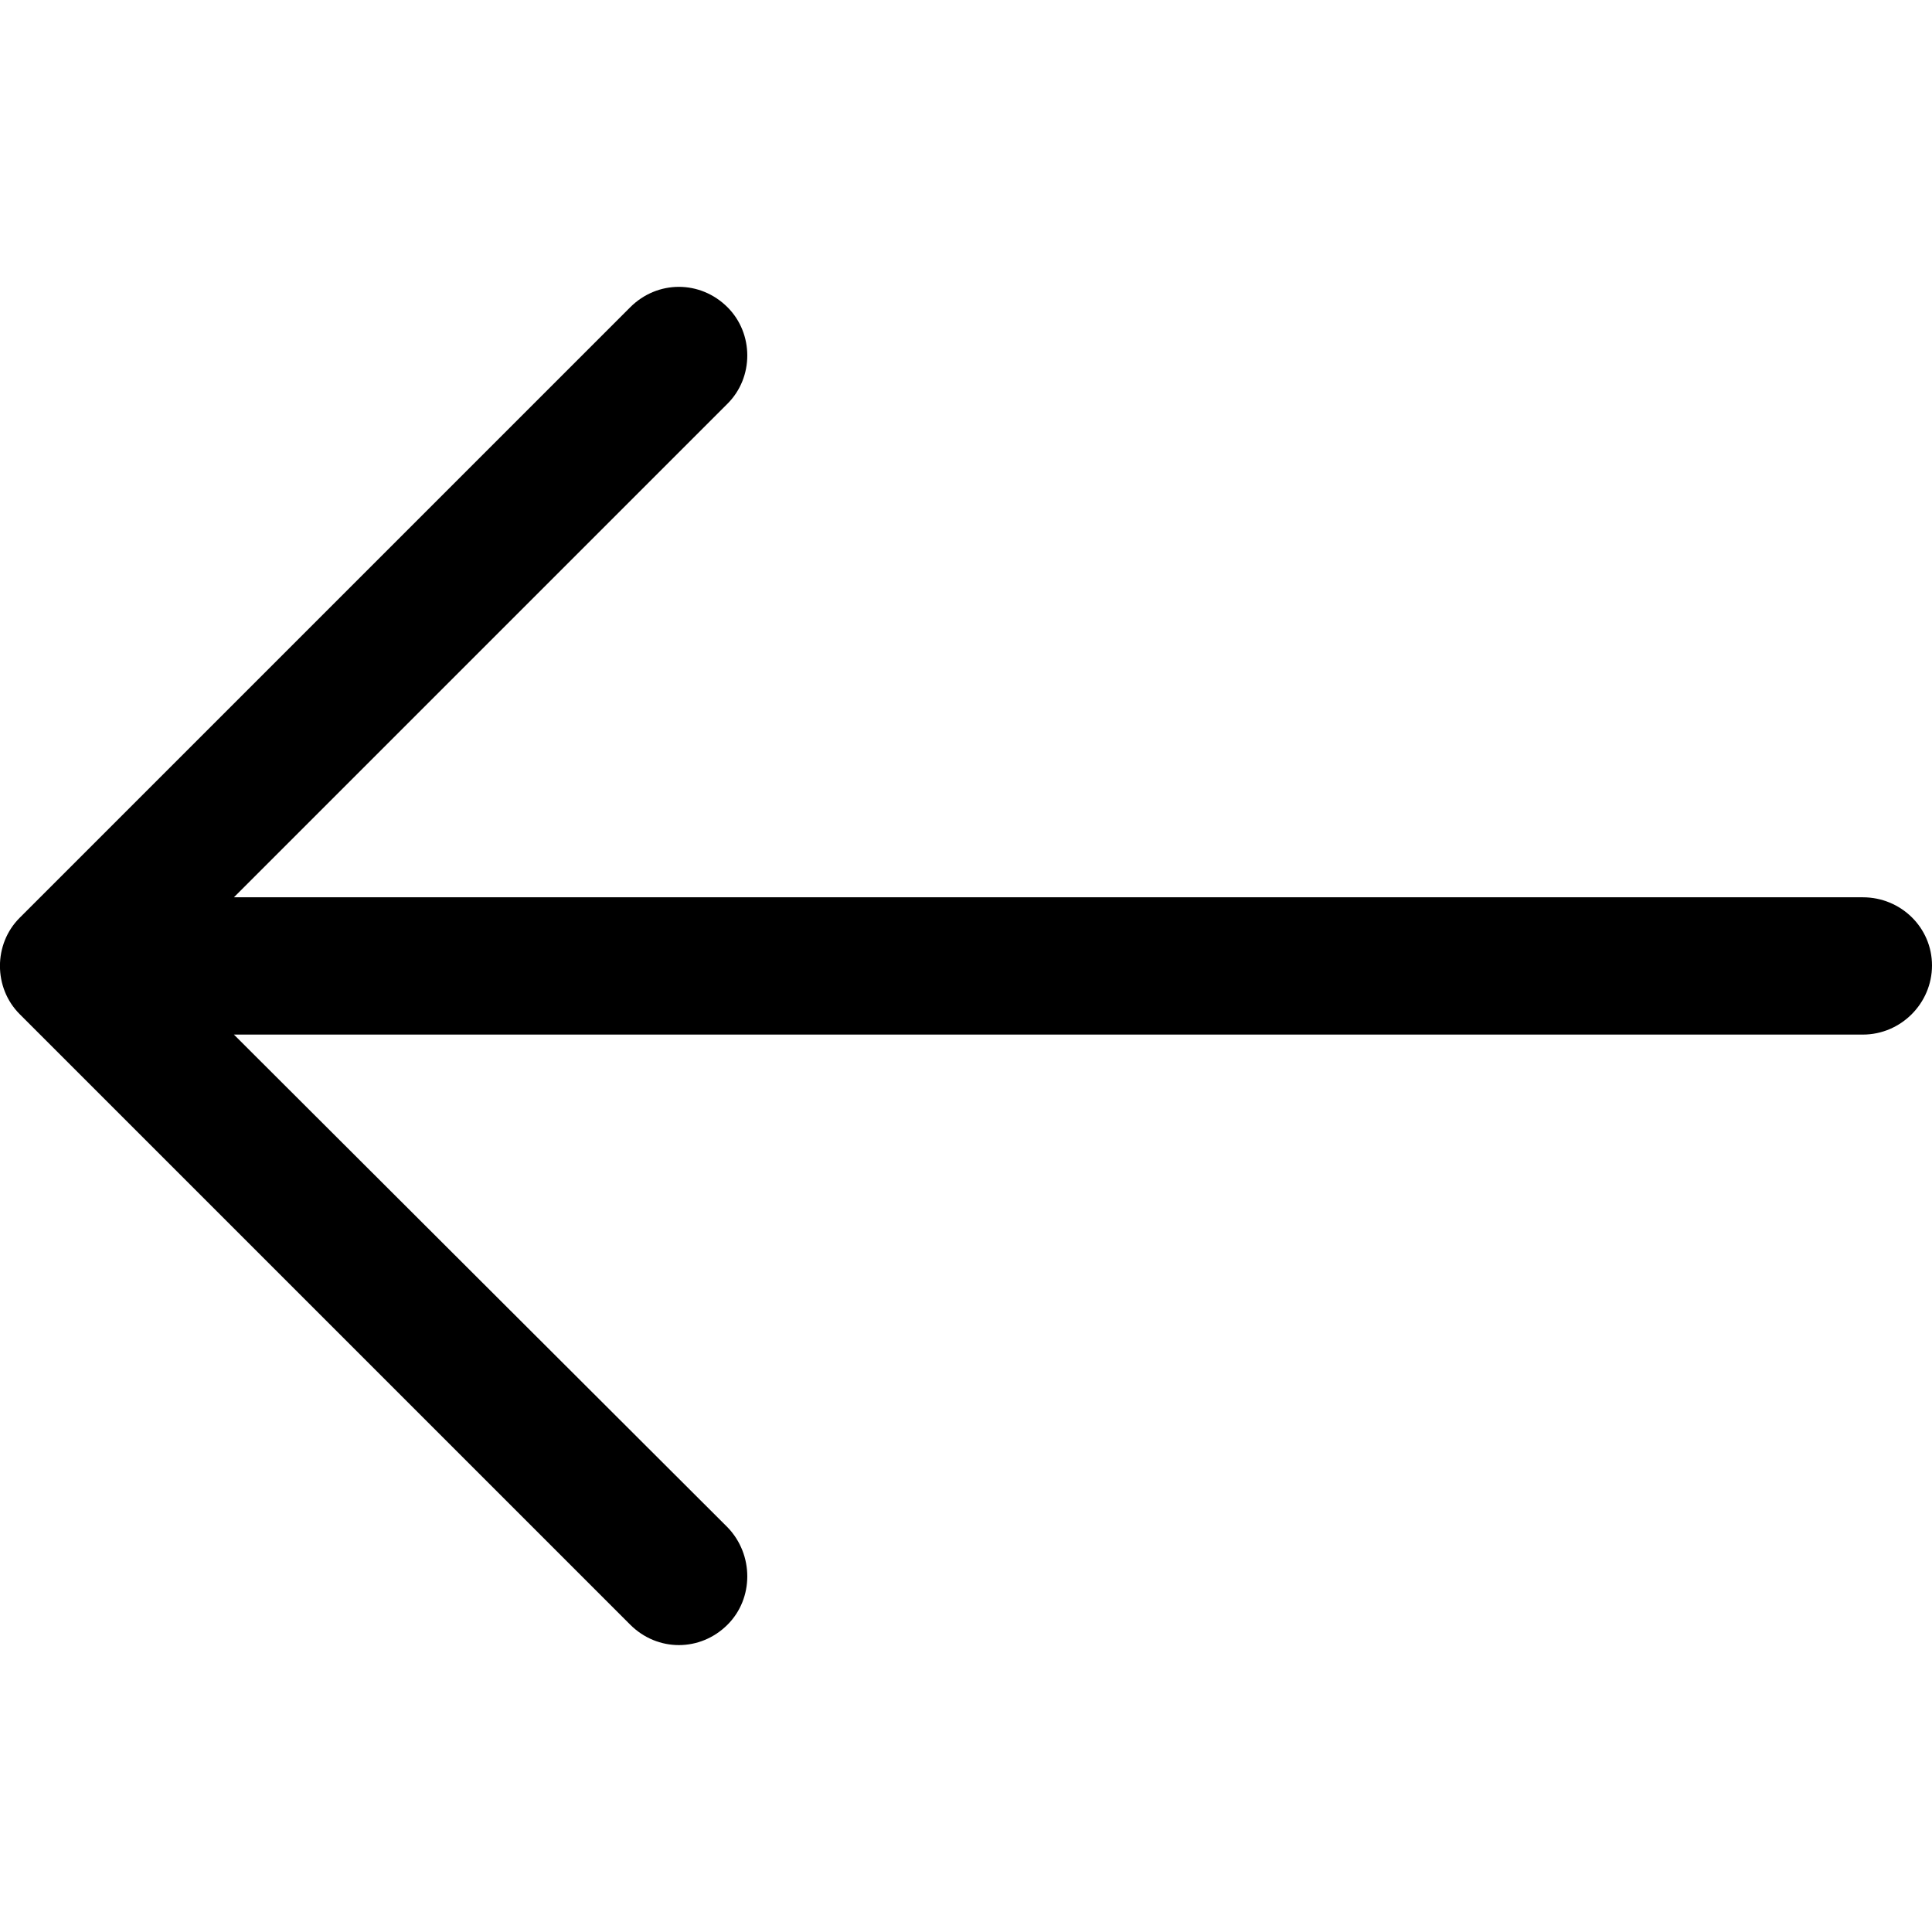
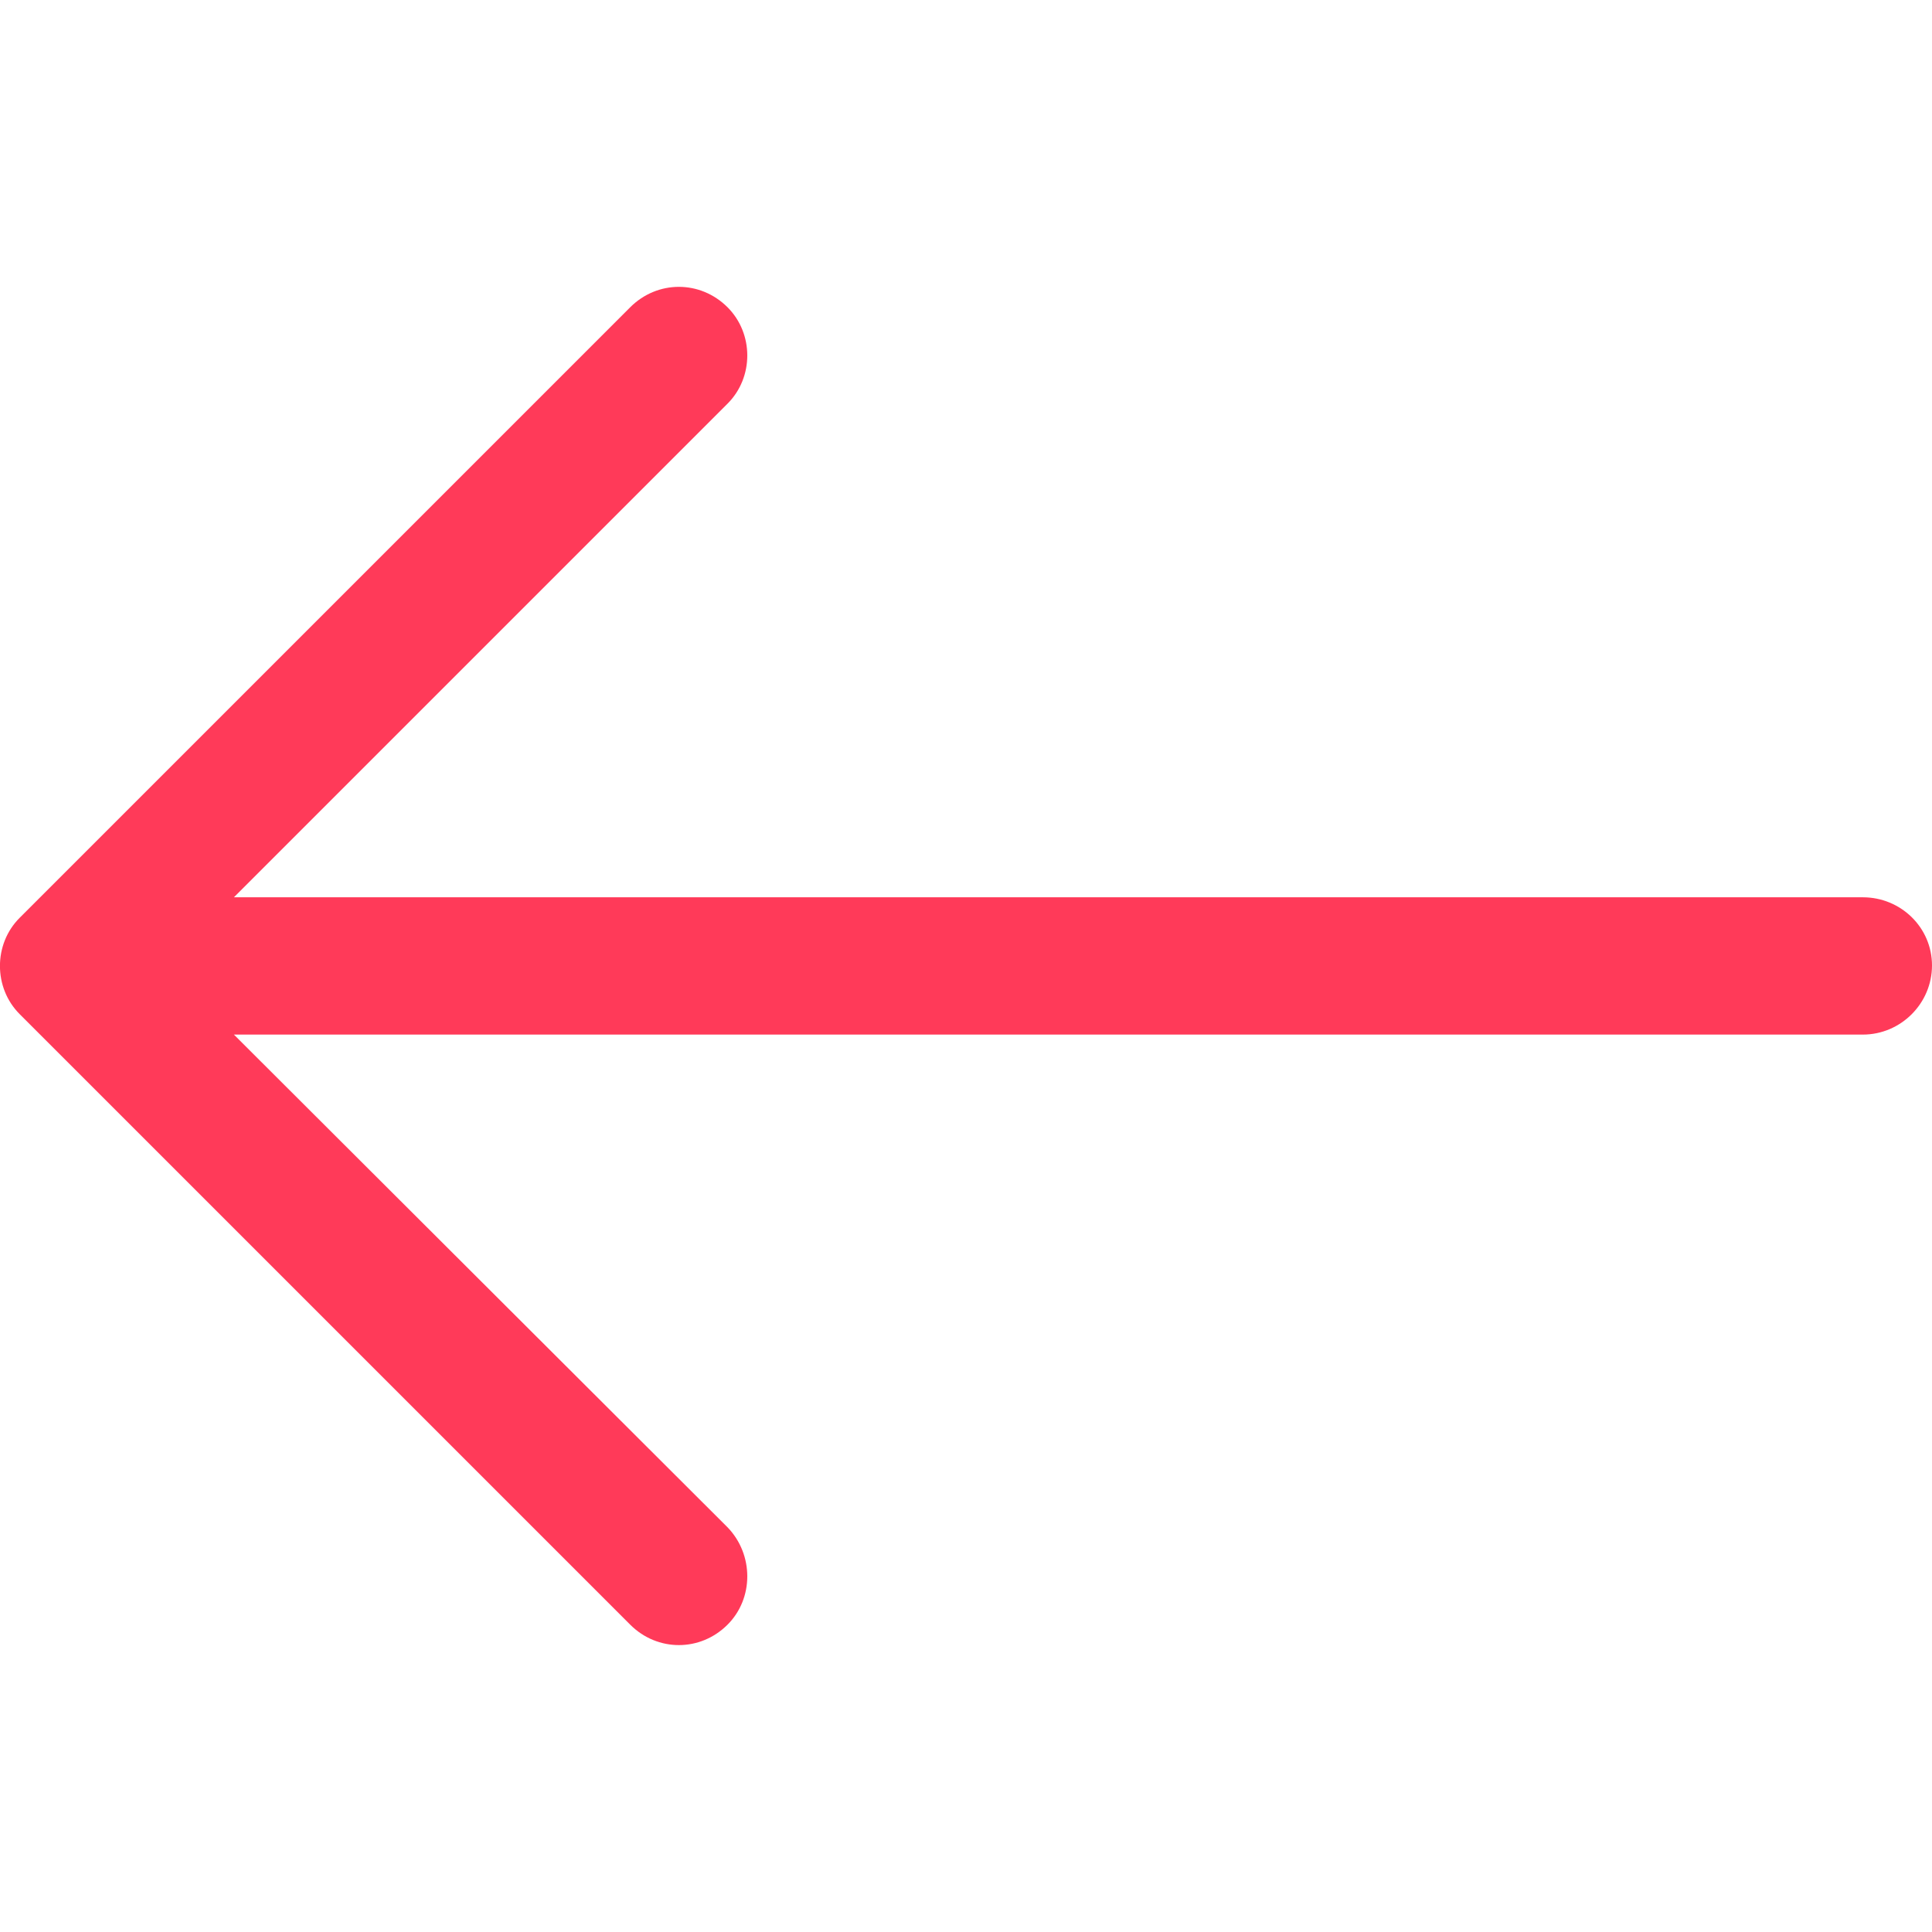
<svg xmlns="http://www.w3.org/2000/svg" version="1.1" id="Capa_1" x="0px" y="0px" viewBox="0 0 31.494 31.494" style="enable-background:new 0 0 31.494 31.494;" xml:space="preserve" width="512px" height="512px">
-   <path d="M10.273,5.009c0.444-0.444,1.143-0.444,1.587,0c0.429,0.429,0.429,1.143,0,1.571l-8.047,8.047h26.554  c0.619,0,1.127,0.492,1.127,1.111c0,0.619-0.508,1.127-1.127,1.127H3.813l8.047,8.032c0.429,0.444,0.429,1.159,0,1.587  c-0.444,0.444-1.143,0.444-1.587,0l-9.952-9.952c-0.429-0.429-0.429-1.143,0-1.571L10.273,5.009z" fill="#000" />
+   <path d="M10.273,5.009c0.444-0.444,1.143-0.444,1.587,0c0.429,0.429,0.429,1.143,0,1.571l-8.047,8.047h26.554  c0.619,0,1.127,0.492,1.127,1.111c0,0.619-0.508,1.127-1.127,1.127H3.813l8.047,8.032c0.429,0.444,0.429,1.159,0,1.587  c-0.444,0.444-1.143,0.444-1.587,0l-9.952-9.952c-0.429-0.429-0.429-1.143,0-1.571L10.273,5.009z" fill="#ff3a59" />
</svg>
